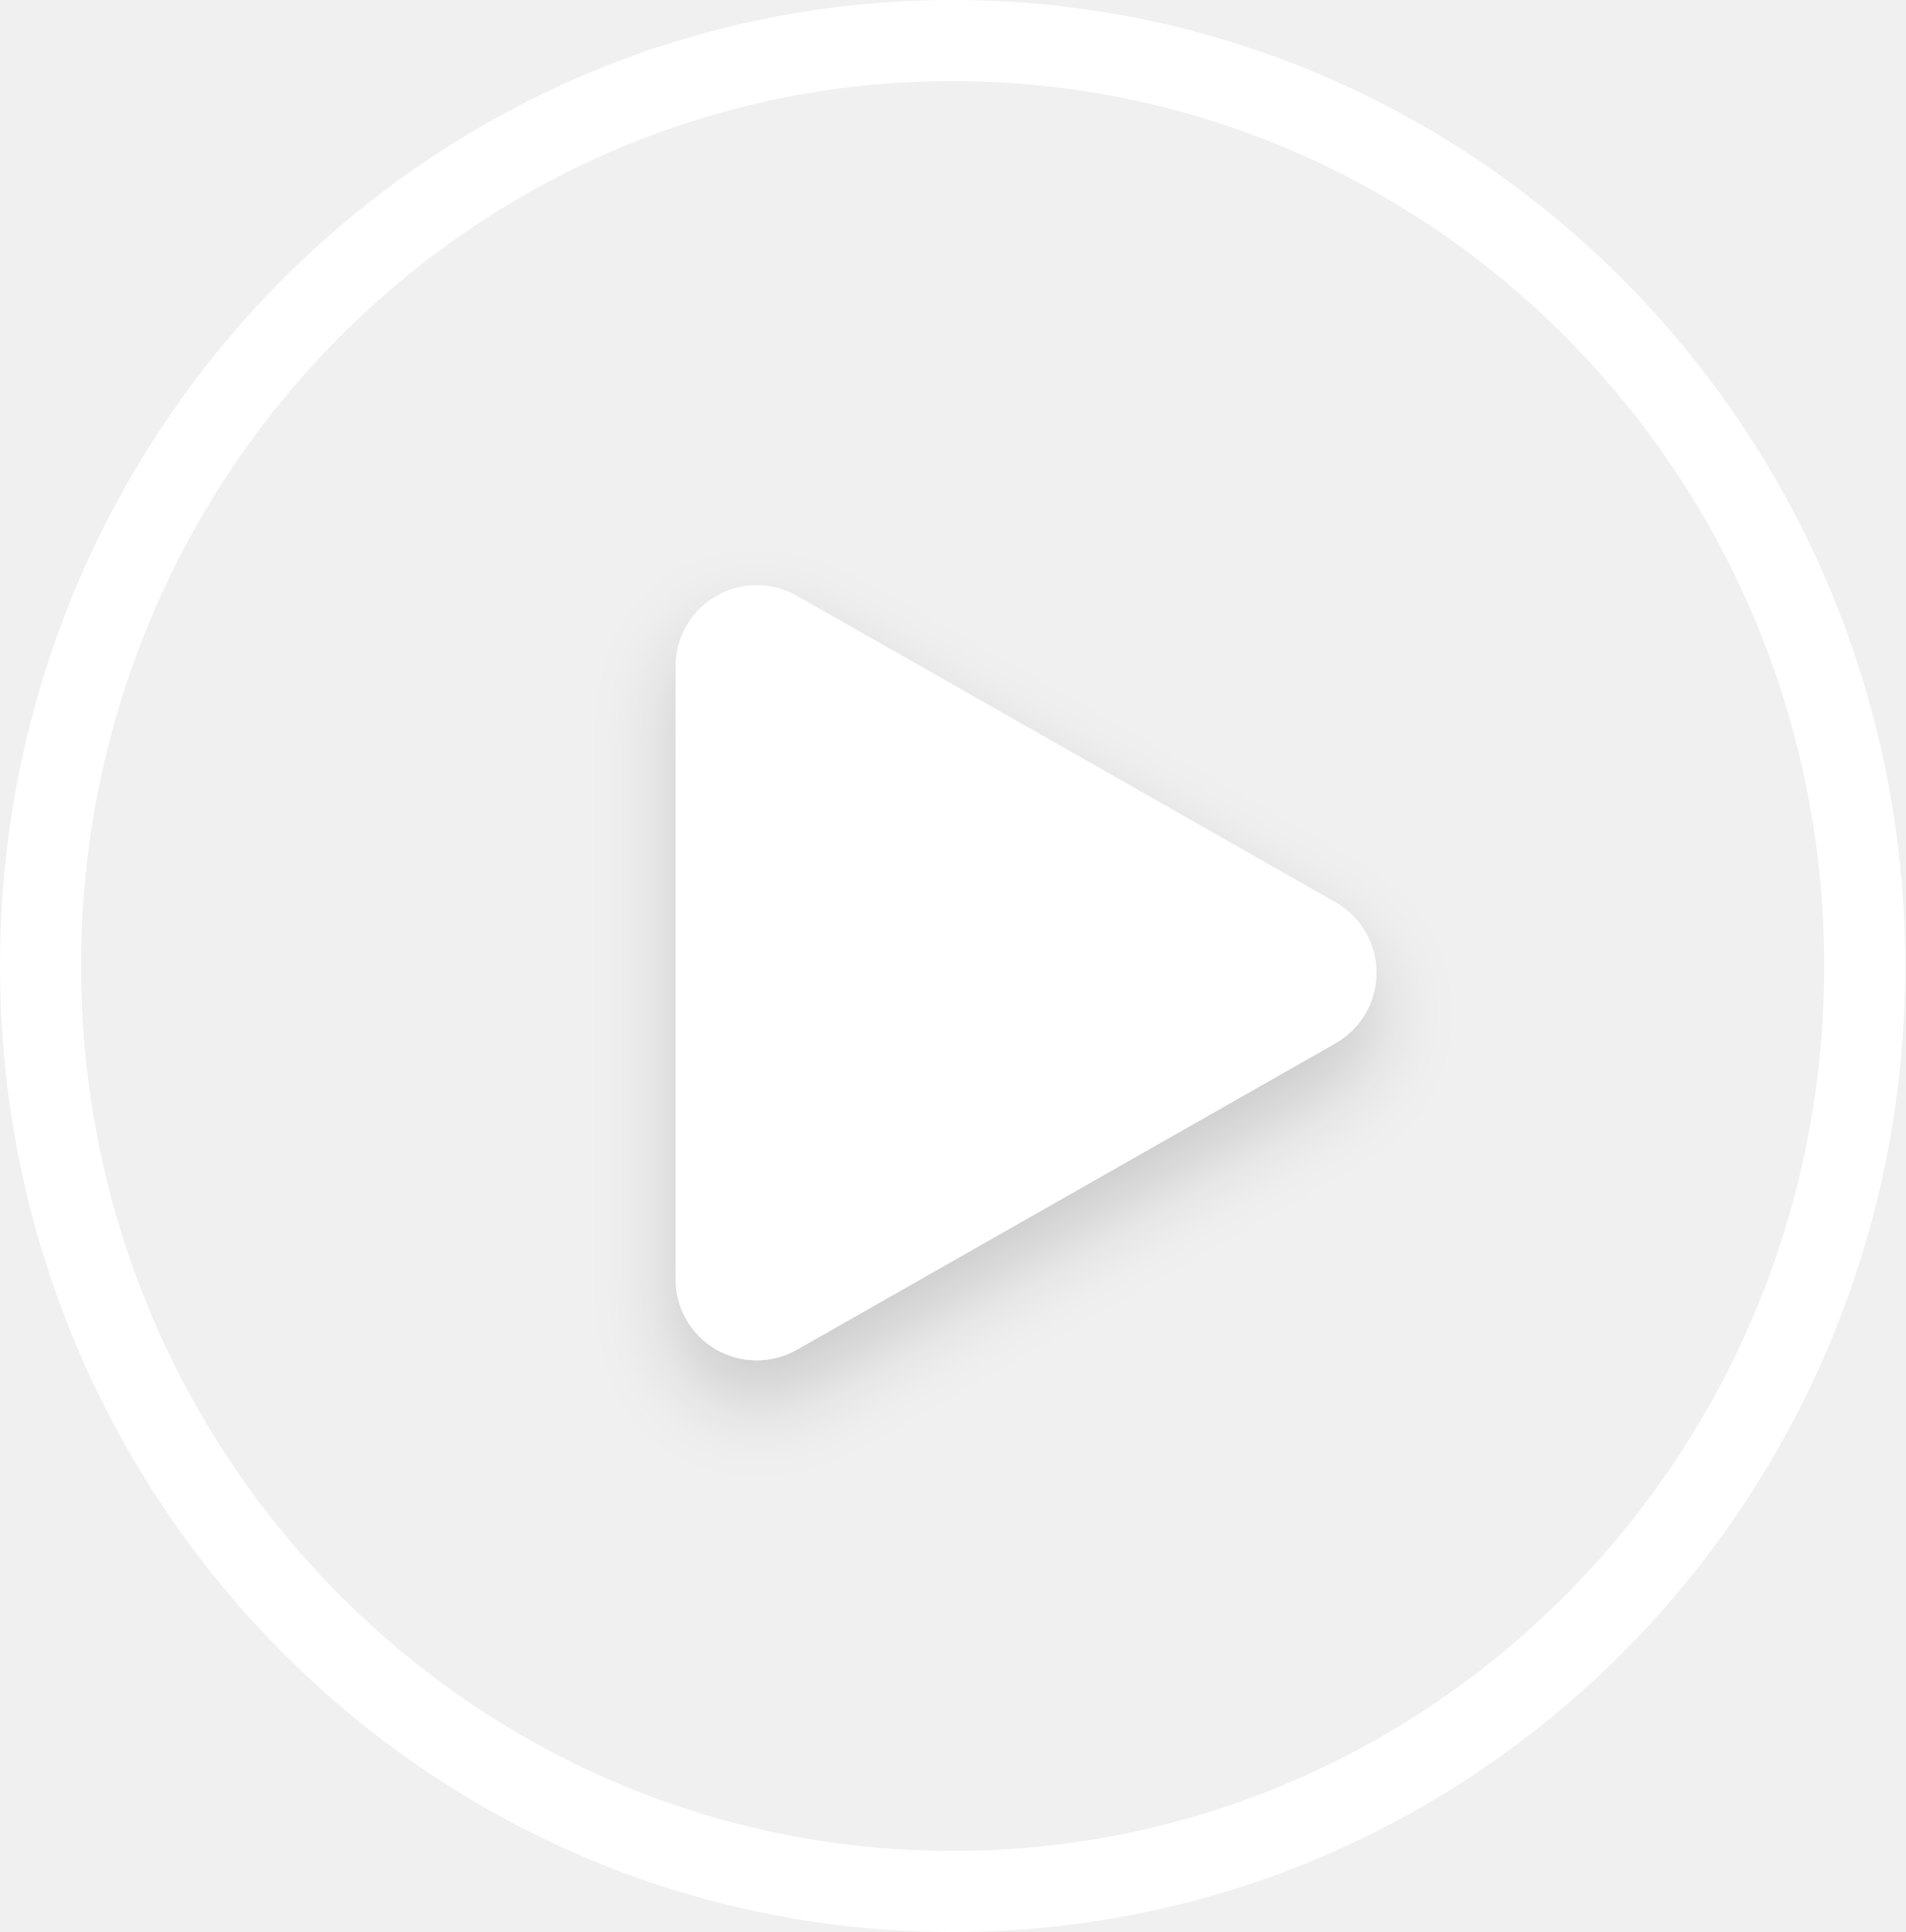
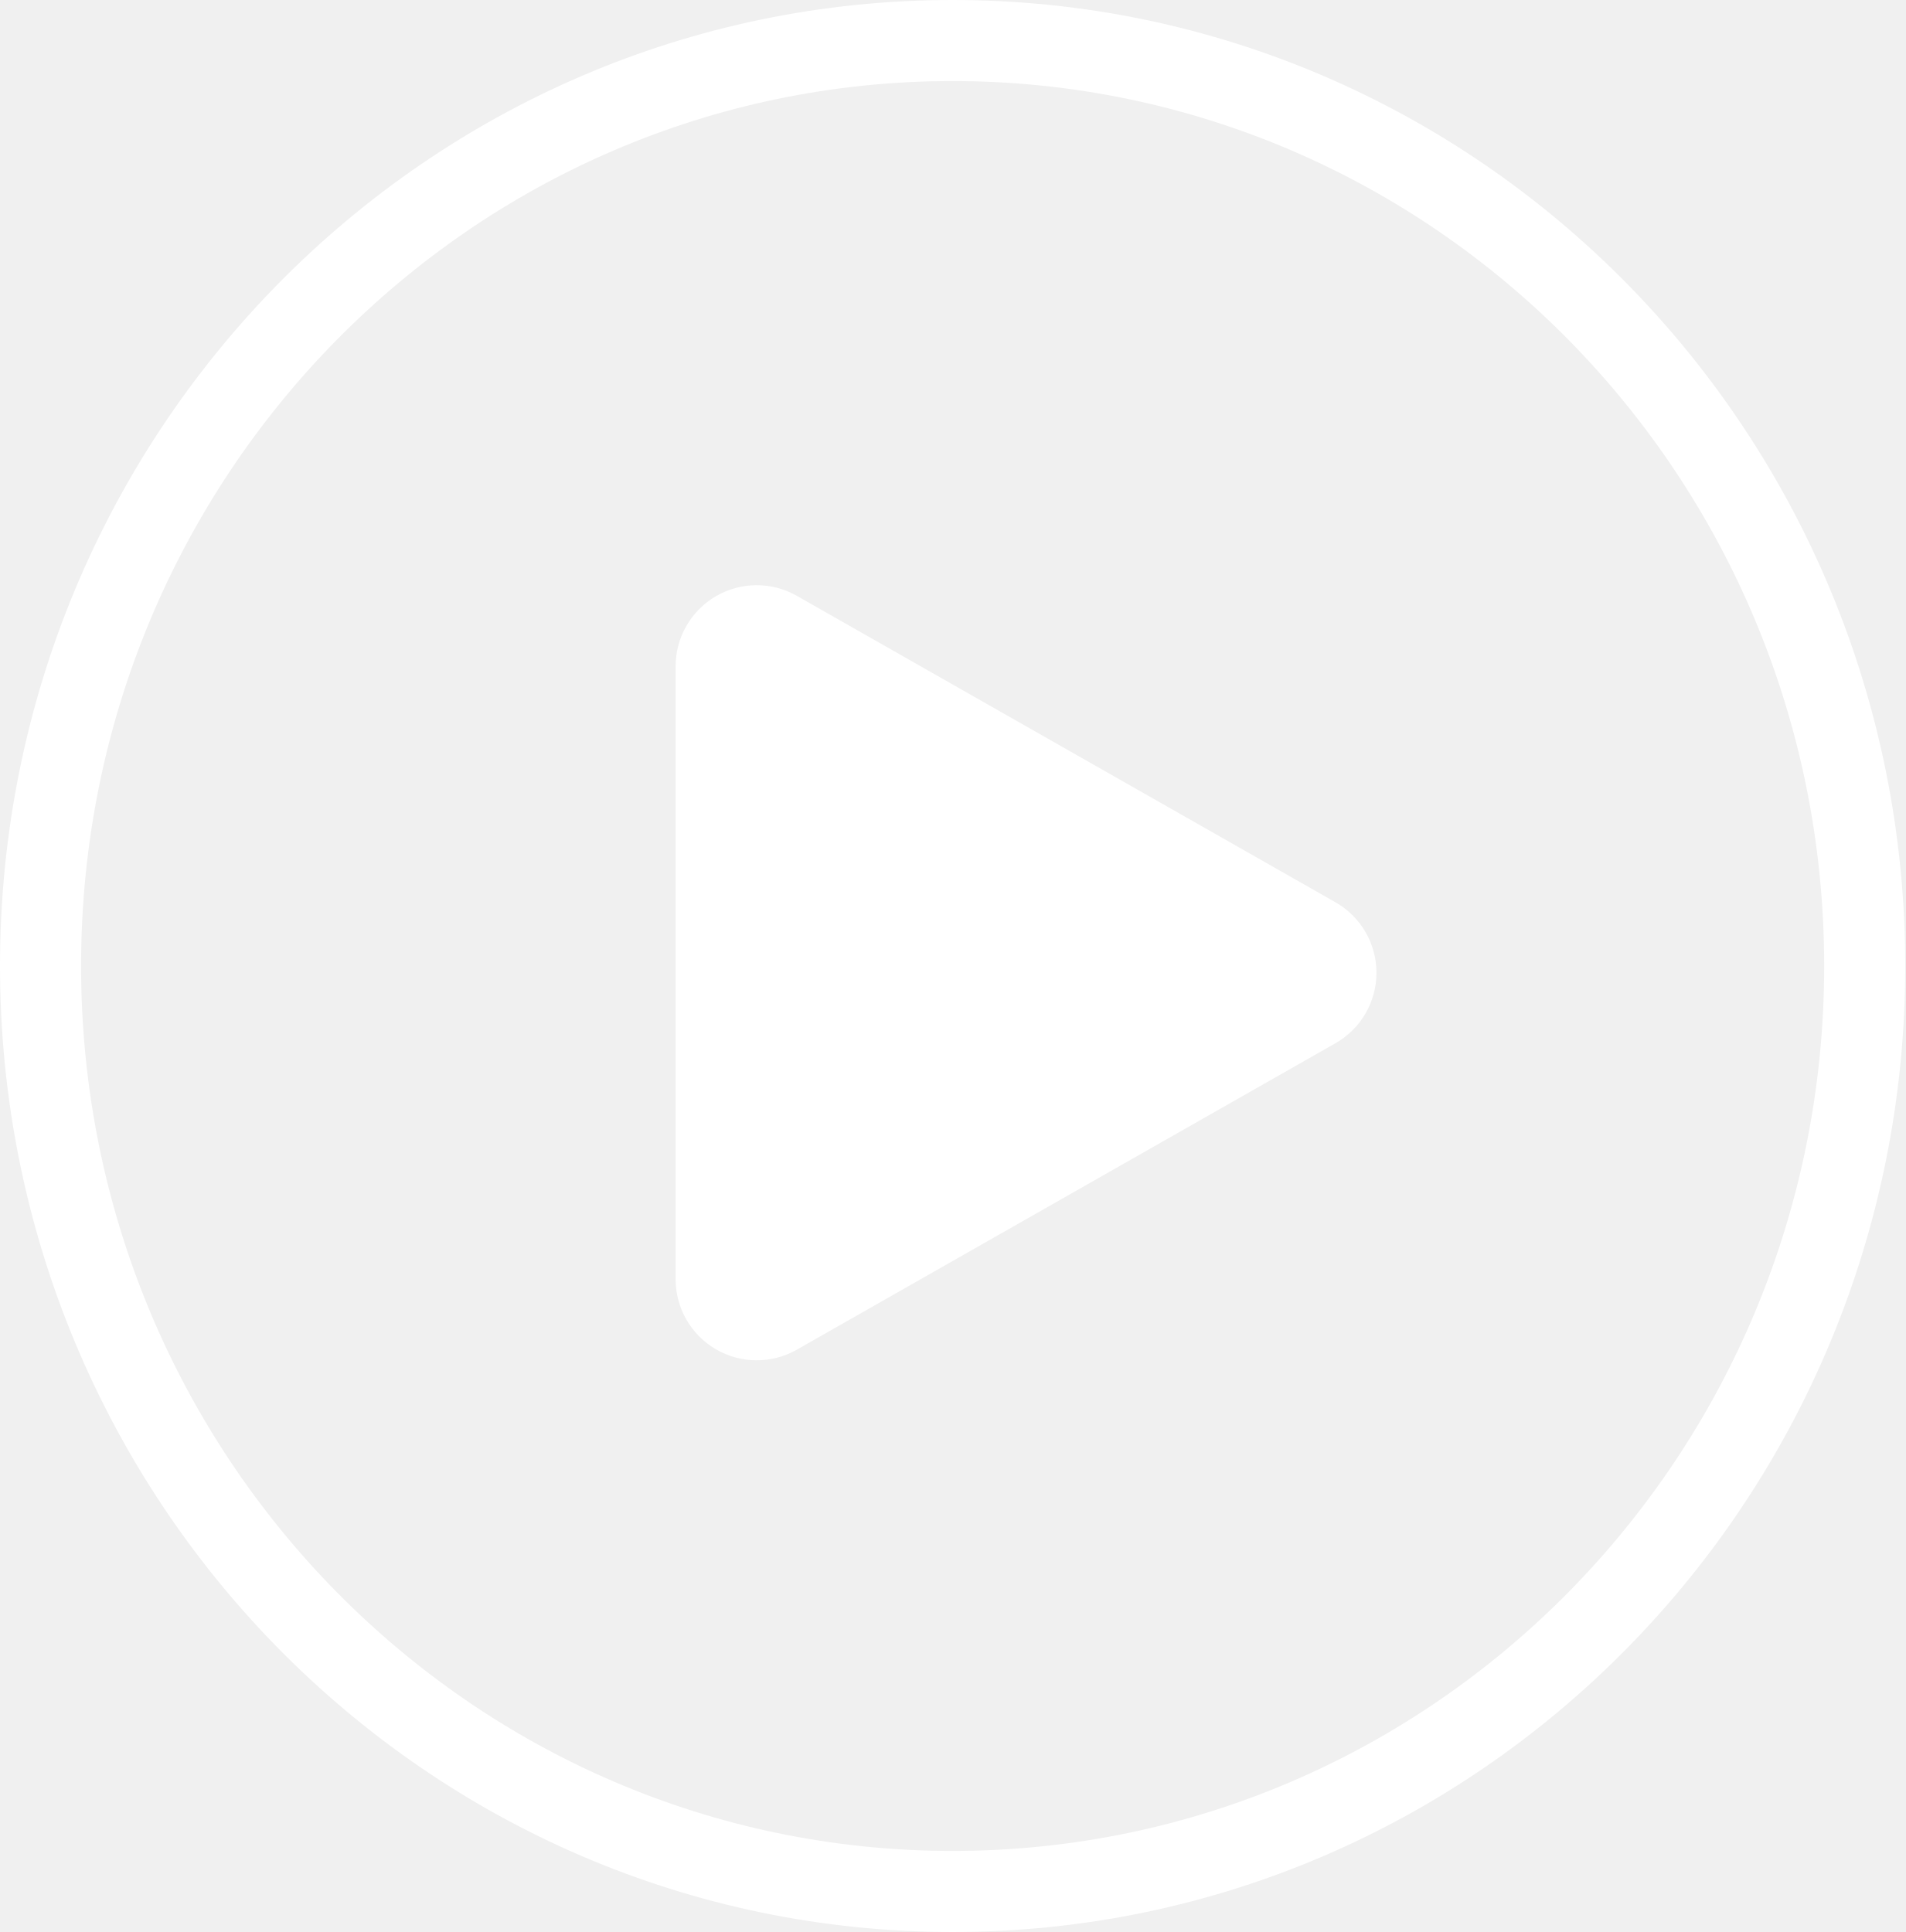
<svg xmlns="http://www.w3.org/2000/svg" width="141" height="143" viewBox="0 0 141 143">
-   <defs>
-     <filter id="Polygon_1" x="41" y="33" width="76" height="84" filterUnits="userSpaceOnUse">
-       <feOffset dy="3" input="SourceAlpha" />
-       <feGaussianBlur stdDeviation="3" result="blur" />
-       <feFlood flood-opacity="0.161" />
-       <feComposite operator="in" in2="blur" />
-       <feComposite in="SourceGraphic" />
-     </filter>
-   </defs>
  <g id="Play" transform="translate(-890 -11041)">
    <g id="Ellipse_68" data-name="Ellipse 68" transform="translate(890 11041)" fill="none" stroke="#fff" stroke-width="6">
      <ellipse cx="70.5" cy="71.5" rx="70.5" ry="71.5" stroke="none" />
      <ellipse cx="70.5" cy="71.5" rx="67.5" ry="68.5" fill="none" />
    </g>
-     <g transform="matrix(1, 0, 0, 1, 890, 11041)" filter="url(#Polygon_1)">
-       <path id="Polygon_1-2" data-name="Polygon 1" d="M27.785,9.166a6,6,0,0,1,10.43,0L60.9,49.033A6,6,0,0,1,55.683,58H10.317A6,6,0,0,1,5.1,49.033Z" transform="translate(108 39) rotate(90)" fill="#fff" />
-     </g>
+     <path id="Polygon_1" data-name="Polygon 1" d="M27.785,9.166a6,6,0,0,1,10.43,0L60.9,49.033A6,6,0,0,1,55.683,58H10.317A6,6,0,0,1,5.1,49.033Z" transform="translate(998 11080) rotate(90)" fill="#fff" />
  </g>
</svg>
